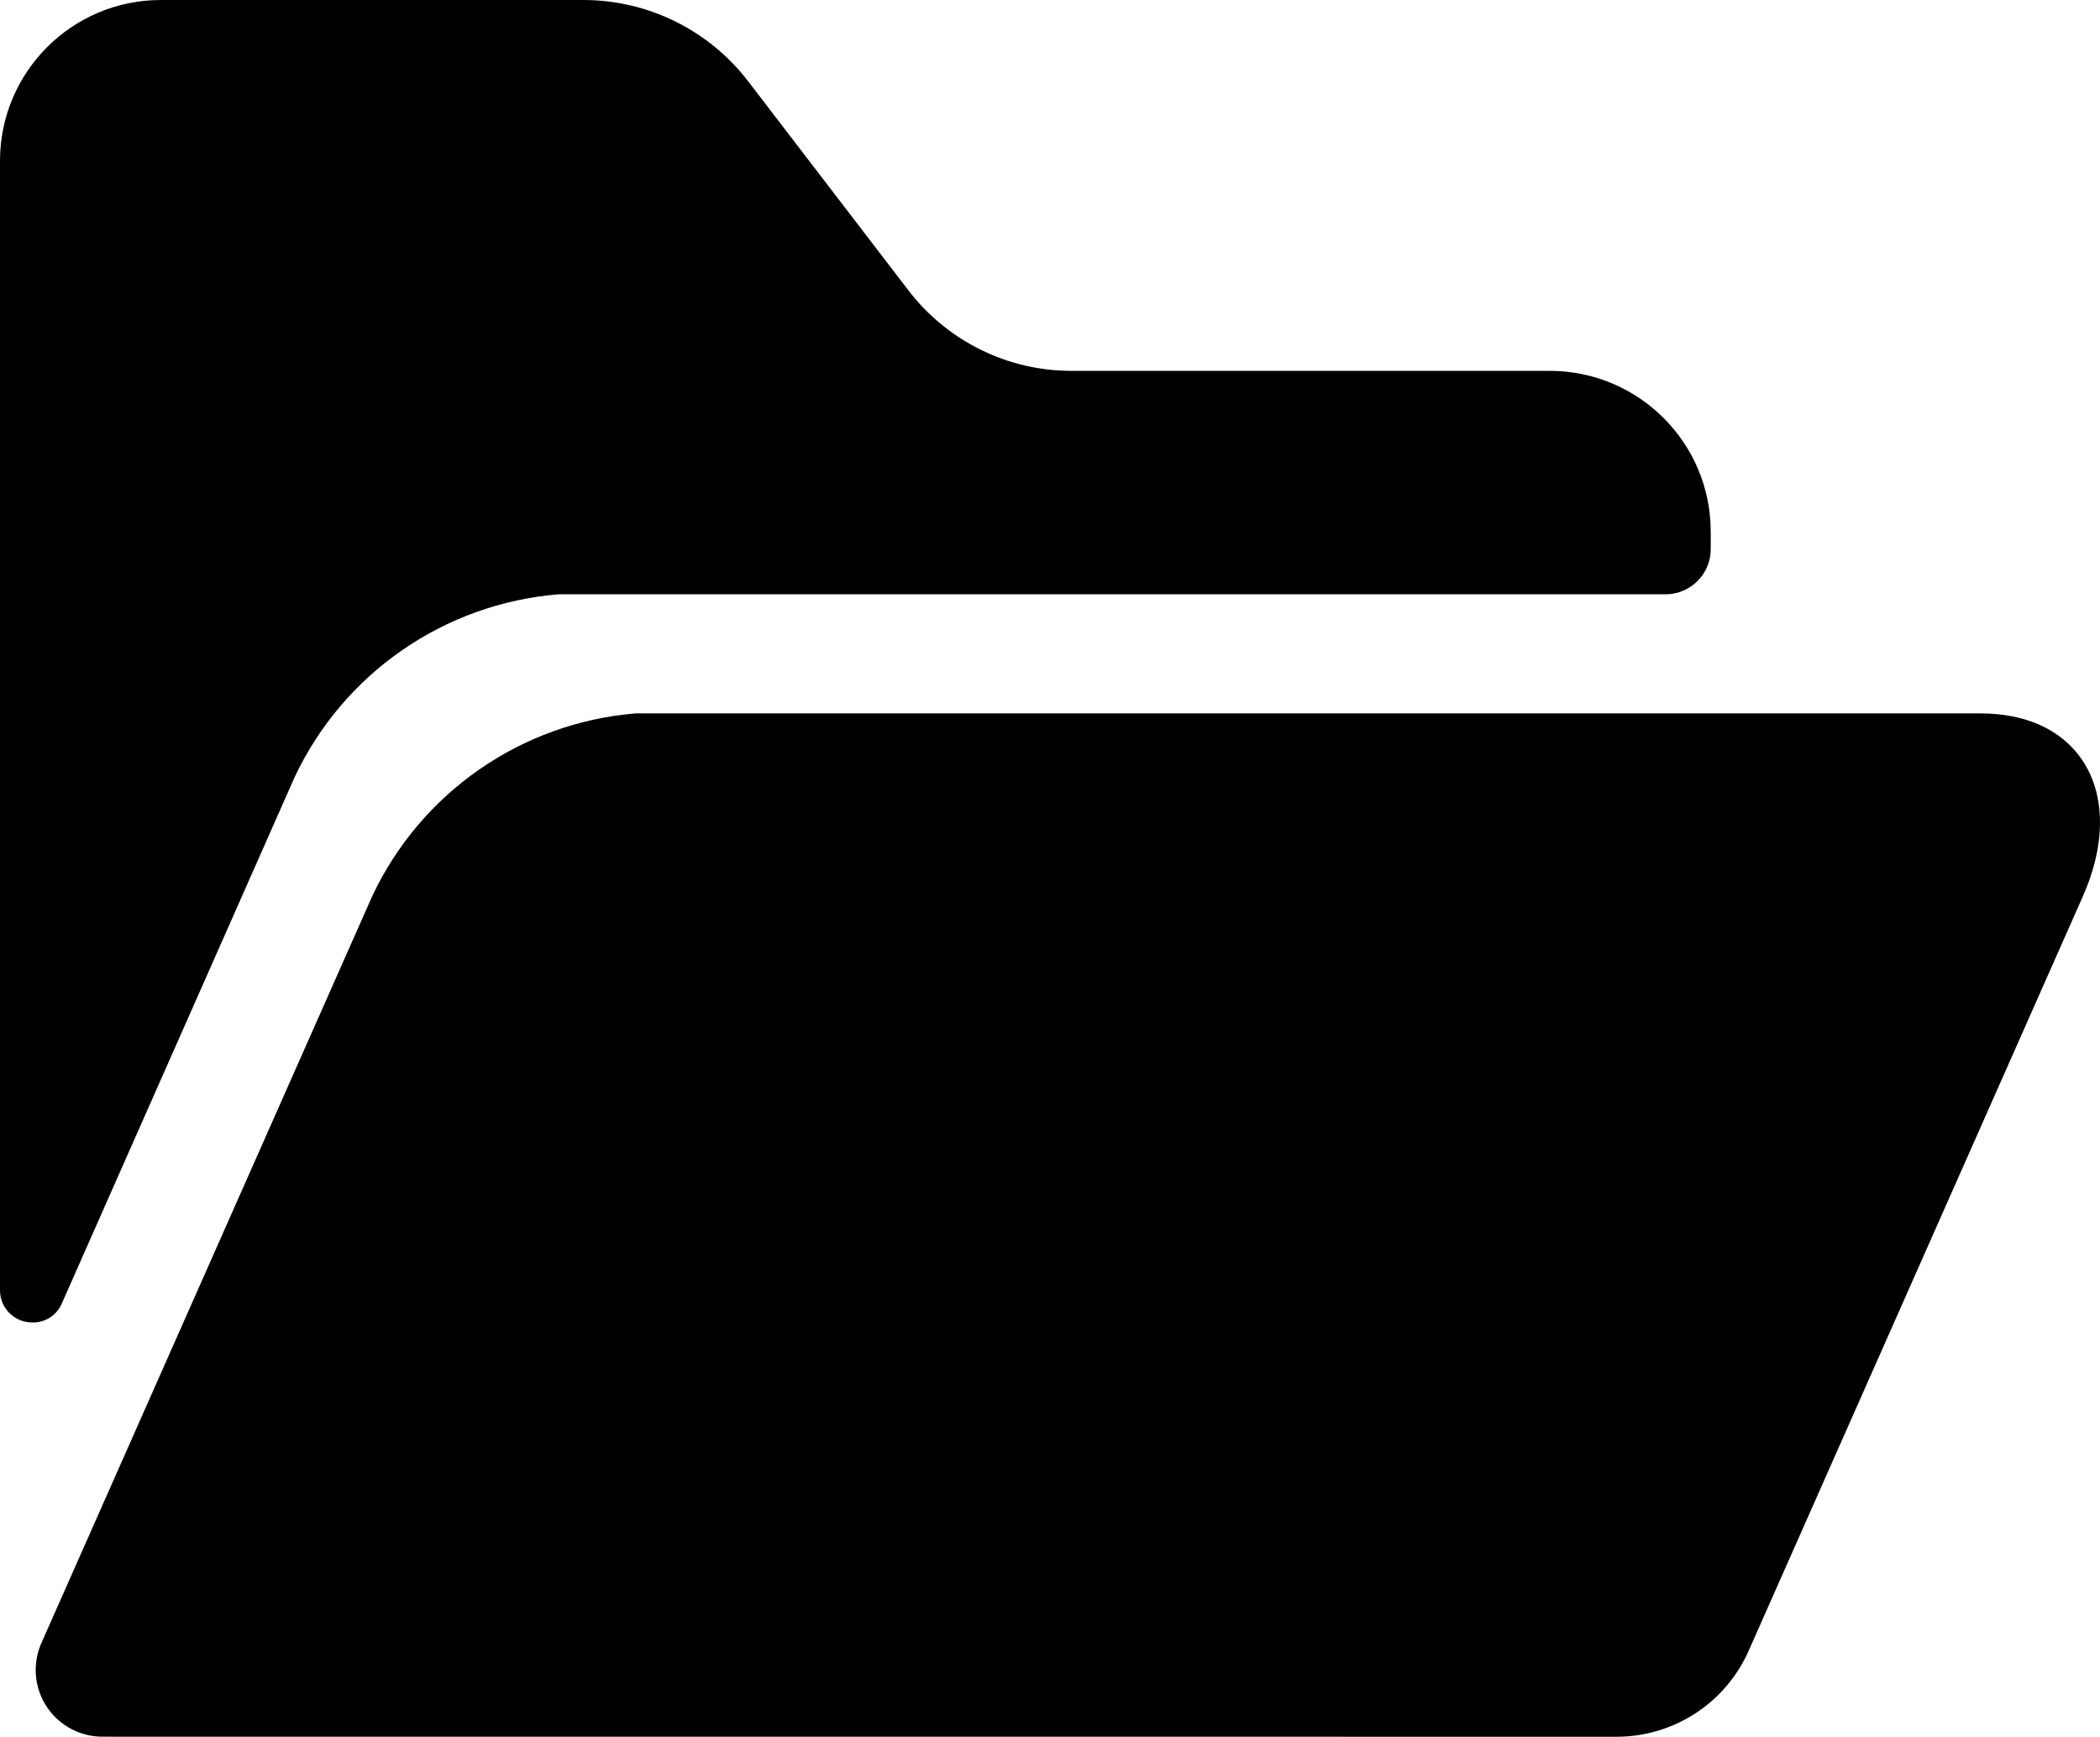
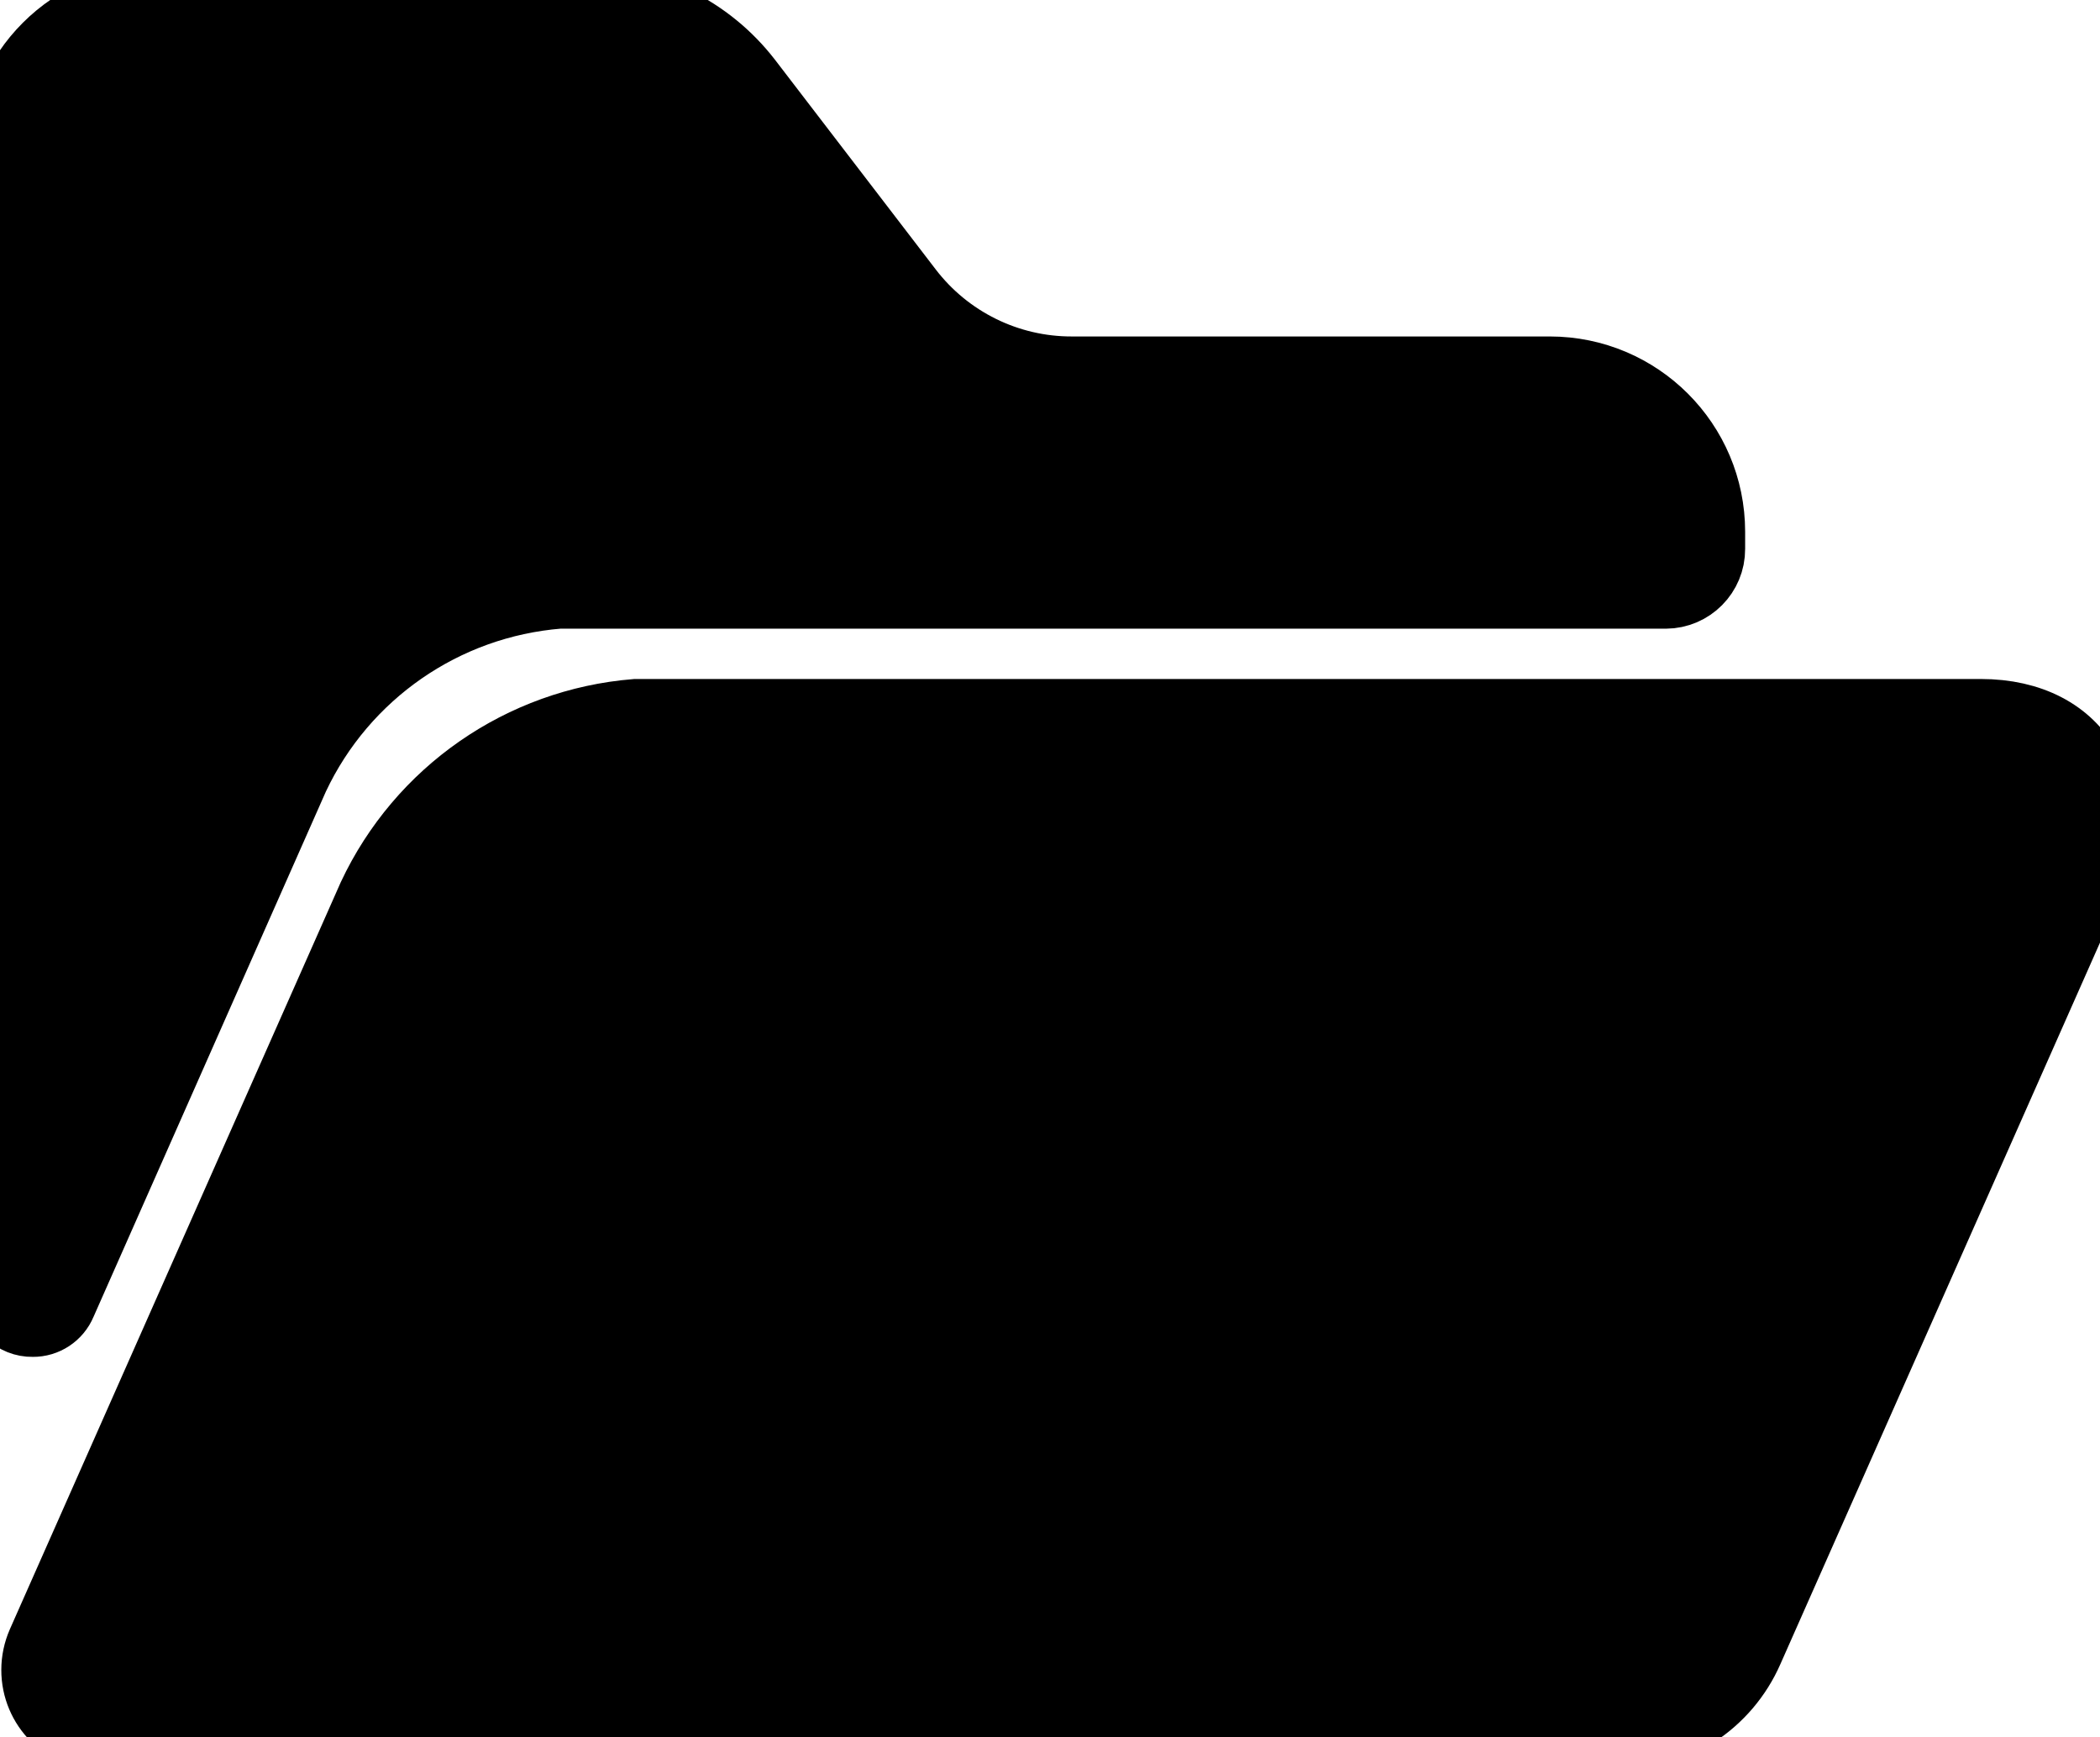
<svg xmlns="http://www.w3.org/2000/svg" id="a" viewBox="0 0 30.518 25.241">
-   <path id="b" d="m1.488,25.24c-.536-.001-.97-.435-.969-.971 0-.133.028-.265.081-.387l4.807-10.853c.708-1.51,2.17-2.526,3.833-2.661h19.544c1.472,0,2.135,1.193,1.484,2.661l-4.852,10.954c-.335.766-1.093,1.26-1.929,1.258l-21.999-.001ZM0,18.75V2.337C.001,1.046,1.047.001,2.337,0h6.151c.931.003,1.809.436,2.378,1.173l2.334,3.045c.566.74,1.445,1.174,2.377,1.172h6.947c1.29.001,2.336,1.046,2.337,2.337v.251c.002.362-.291.657-.653.659-.001,0-.001,0-.002,0H8.12c-1.663.134-3.127,1.147-3.838,2.657l-3.382,7.646c-.071.171-.239.282-.424.28-.257.005-.47-.199-.476-.456-0-.005-0-.009,0-.014Z" />
+   <path id="b" d="m1.488,25.24c-.536-.001-.97-.435-.969-.971 0-.133.028-.265.081-.387l4.807-10.853c.708-1.51,2.17-2.526,3.833-2.661h19.544c1.472,0,2.135,1.193,1.484,2.661l-4.852,10.954c-.335.766-1.093,1.26-1.929,1.258l-21.999-.001ZM0,18.75V2.337C.001,1.046,1.047.001,2.337,0h6.151c.931.003,1.809.436,2.378,1.173l2.334,3.045c.566.74,1.445,1.174,2.377,1.172h6.947c1.29.001,2.336,1.046,2.337,2.337v.251c.002.362-.291.657-.653.659-.001,0-.001,0-.002,0H8.12c-1.663.134-3.127,1.147-3.838,2.657l-3.382,7.646c-.071.171-.239.282-.424.28-.257.005-.47-.199-.476-.456-0-.005-0-.009,0-.014Z" stroke="currentColor" fill="currentColor" />
</svg>
